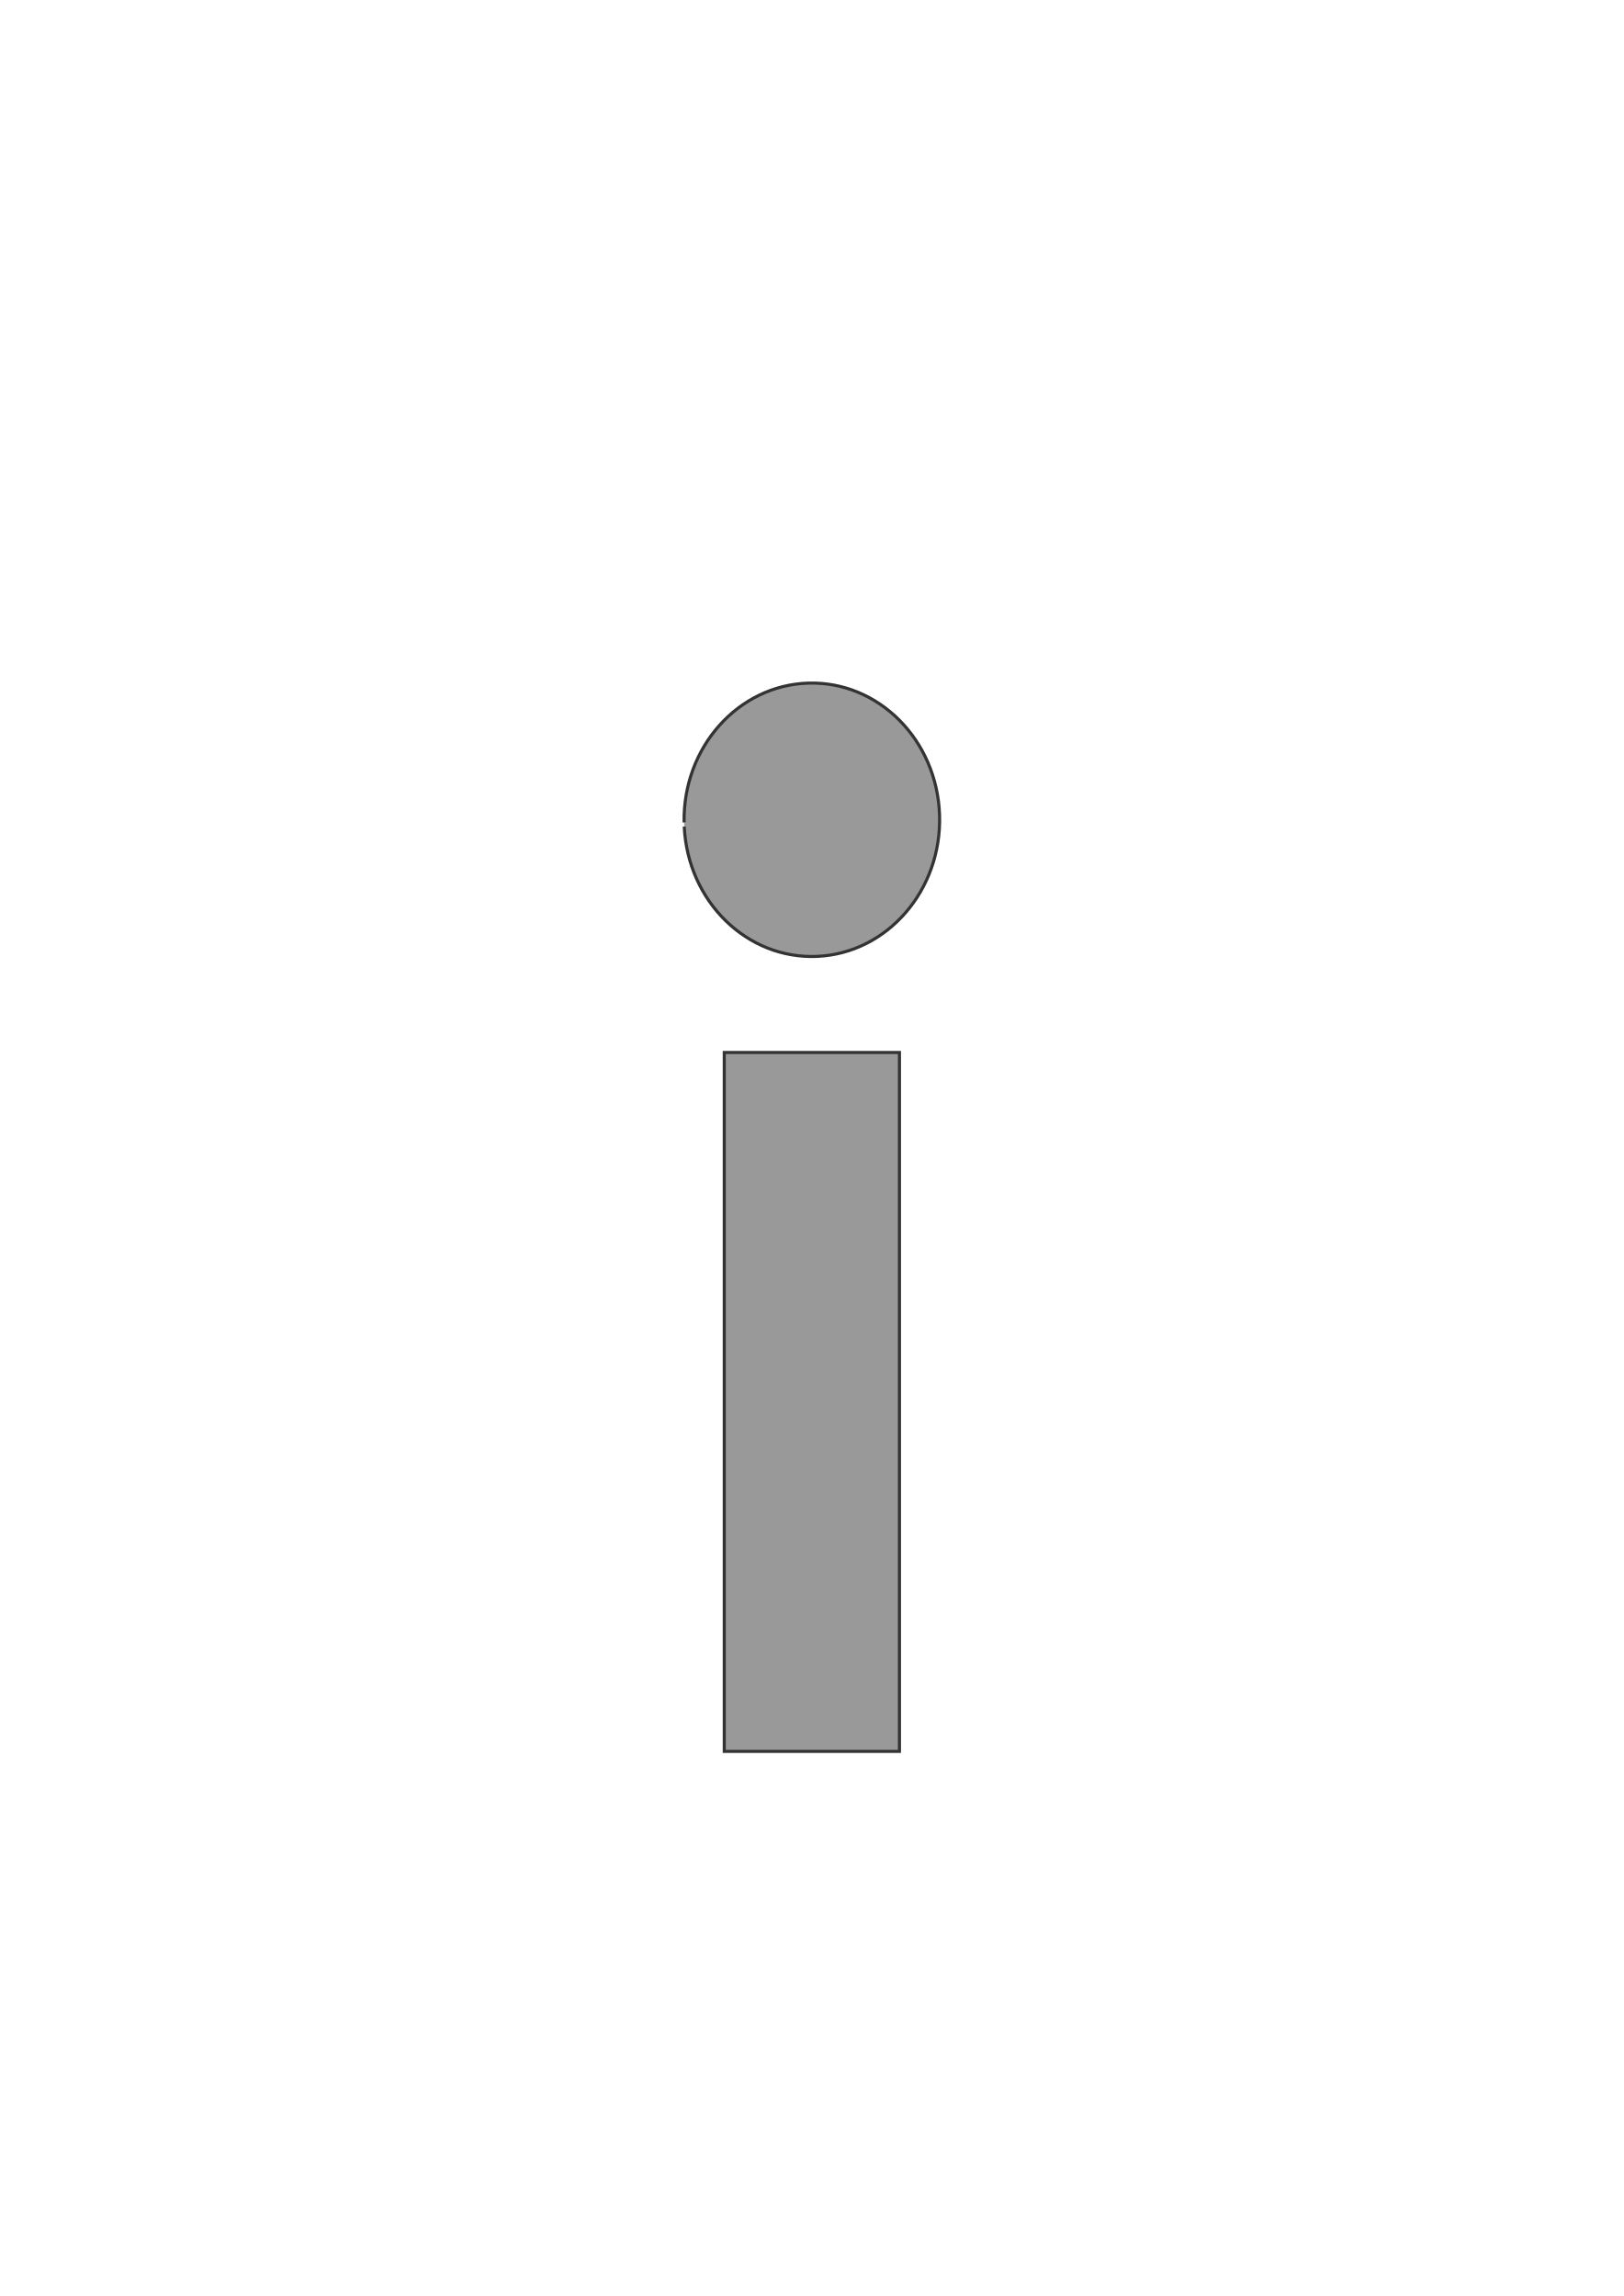
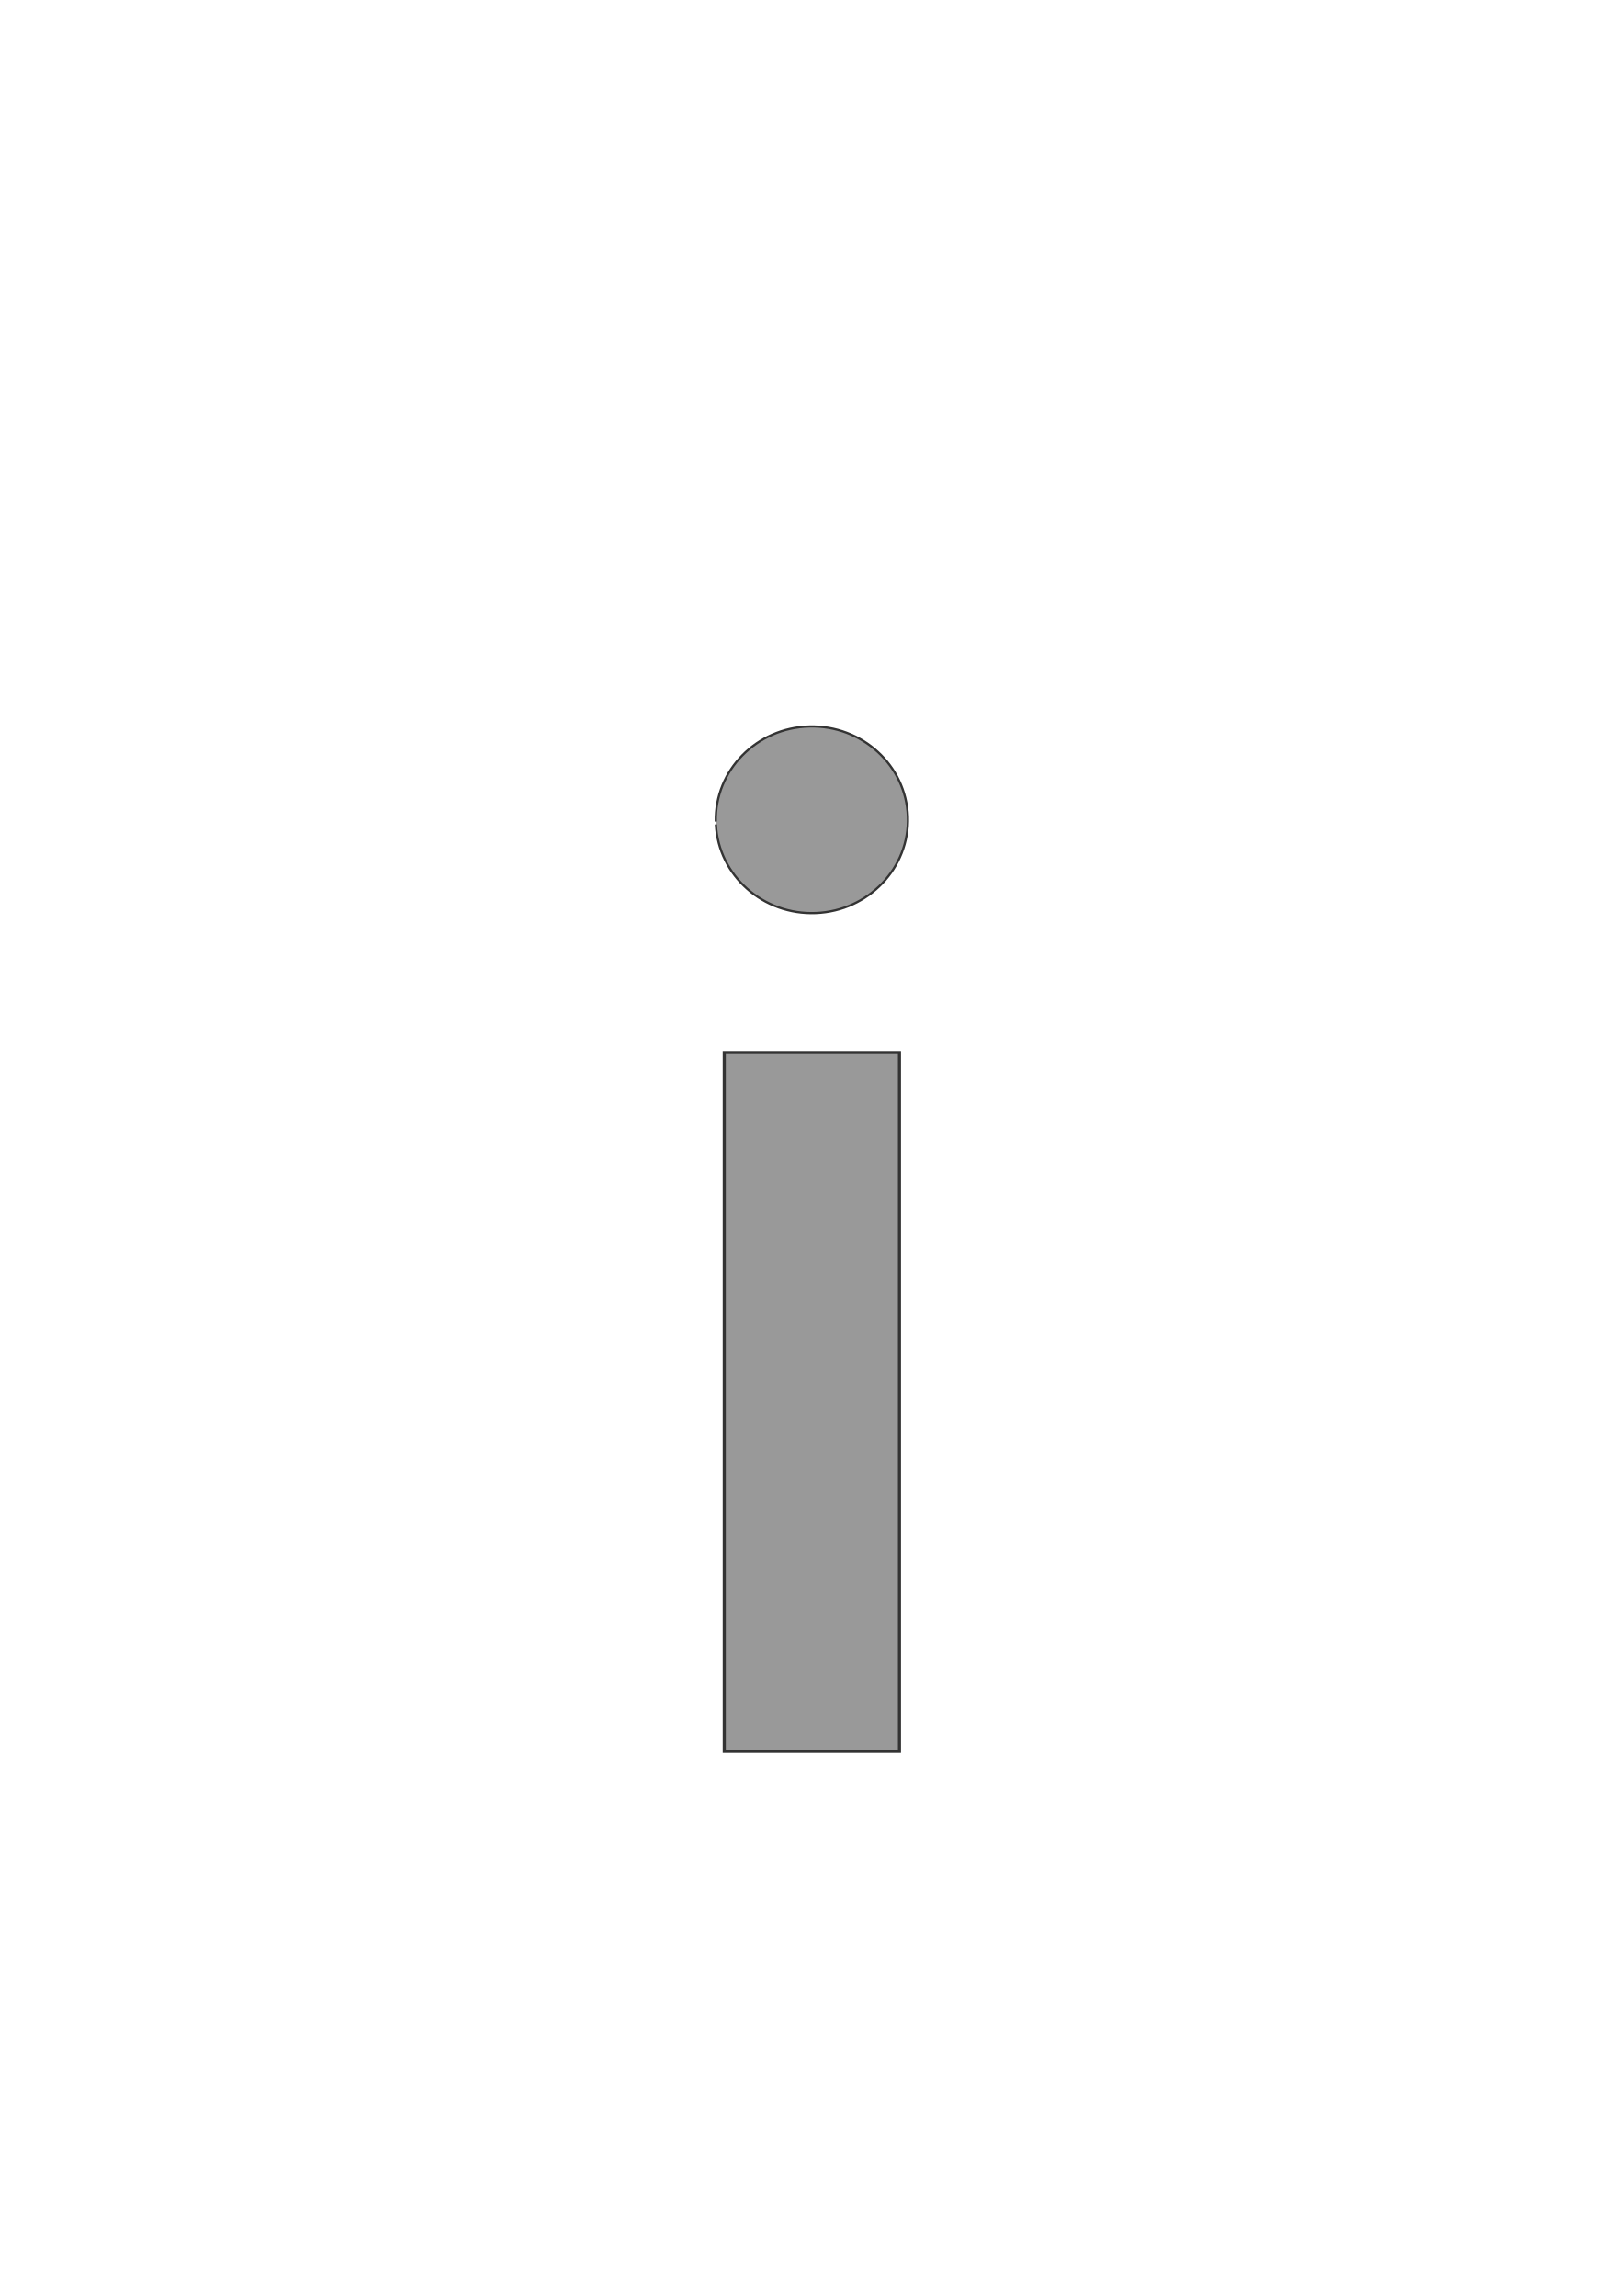
<svg xmlns="http://www.w3.org/2000/svg" width="210mm" height="297mm" viewBox="0 0 210 297" version="1.1" id="svg6300">
  <defs id="defs6294" />
  <g id="layer1">
    <rect style="fill:#999999;fill-opacity:1;fill-rule:evenodd;stroke:#333333;stroke-width:0.4;stroke-linecap:butt;stroke-miterlimit:4;stroke-dasharray:none;paint-order:normal" id="rect6845" width="22.658" height="90.407" x="93.671" y="136.143" />
-     <path style="fill:#999999;fill-opacity:1;fill-rule:evenodd;stroke:#333333;stroke-width:0.4;stroke-linecap:butt;stroke-miterlimit:4;stroke-dasharray:none;paint-order:normal" id="path6847" d="M 88.477,106.384 A 16.526,17.686 0 0 1 104.556,88.364 16.526,17.686 0 0 1 121.516,105.433 16.526,17.686 0 0 1 105.695,123.713 16.526,17.686 0 0 1 88.495,106.921" />
+     <path style="fill:#999999;fill-opacity:1;fill-rule:evenodd;stroke:#333333;stroke-width:0.287;stroke-linecap:butt;stroke-miterlimit:4;stroke-dasharray:none;paint-order:normal" id="path6847" d="M 92.577,106.276 A 12.425,12.073 0 0 1 104.666,93.974 12.425,12.073 0 0 1 117.417,105.627 12.425,12.073 0 0 1 105.523,118.105 12.425,12.073 0 0 1 92.59,106.642" />
  </g>
</svg>
